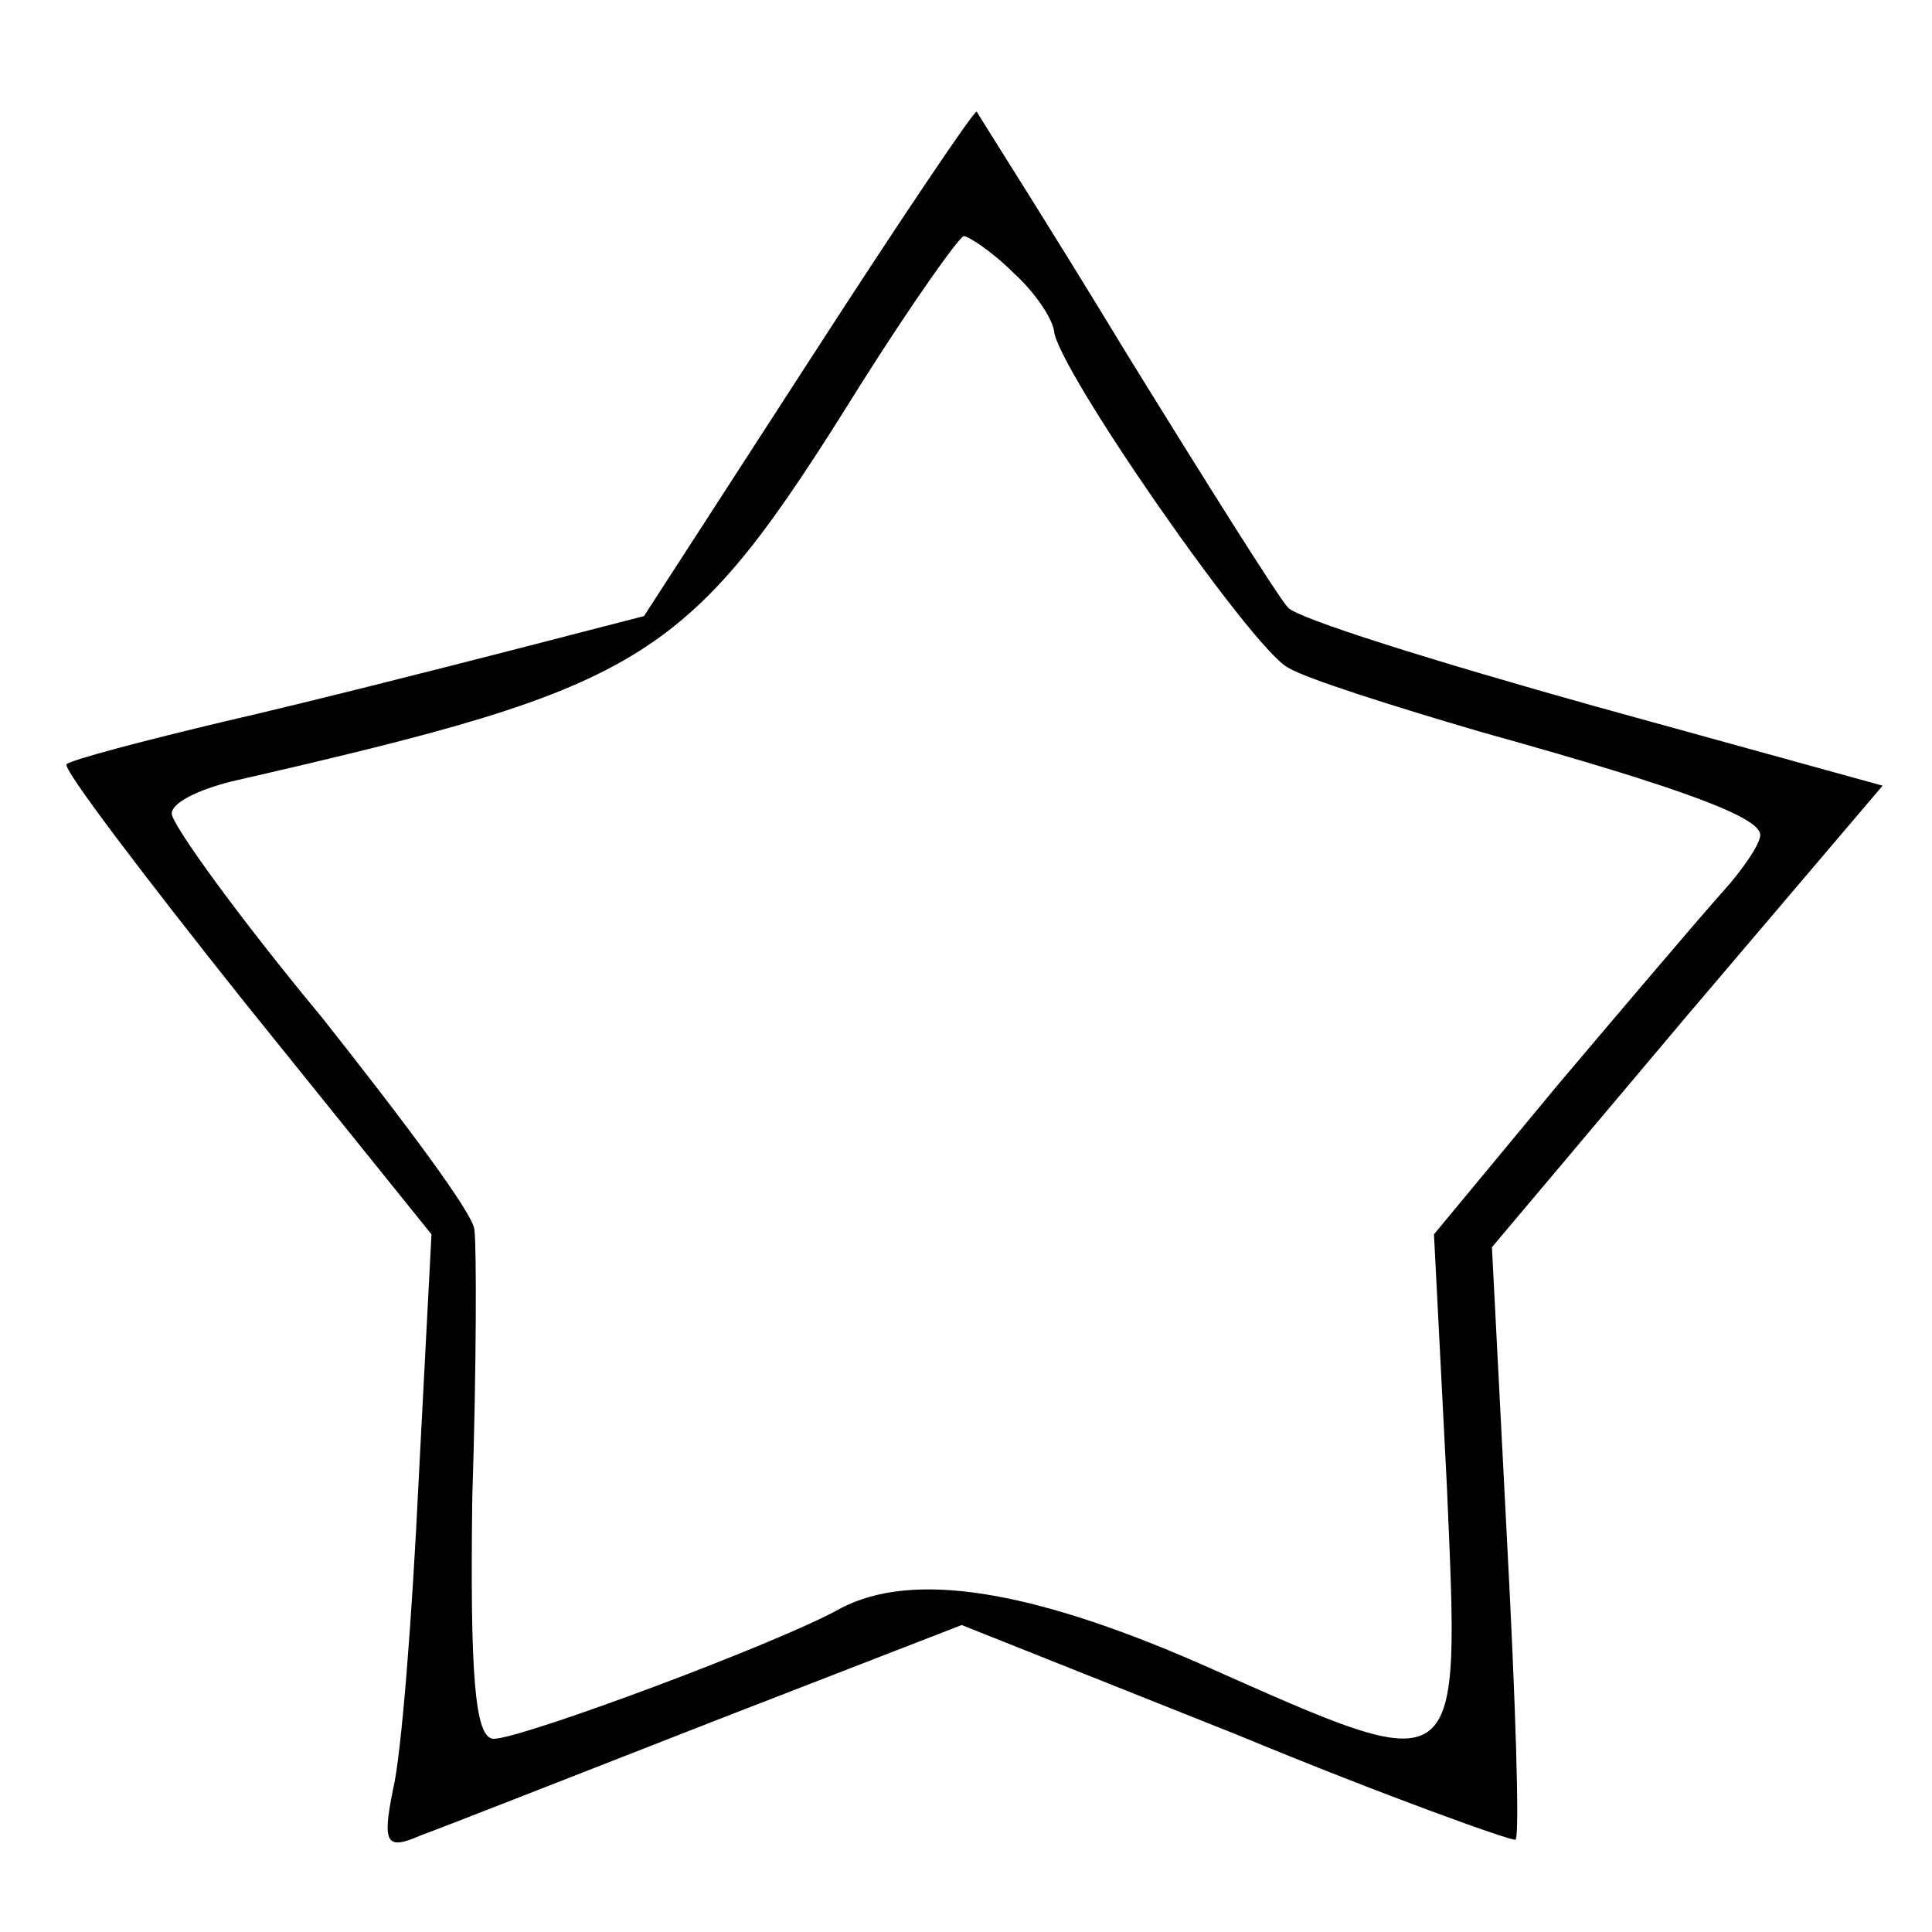
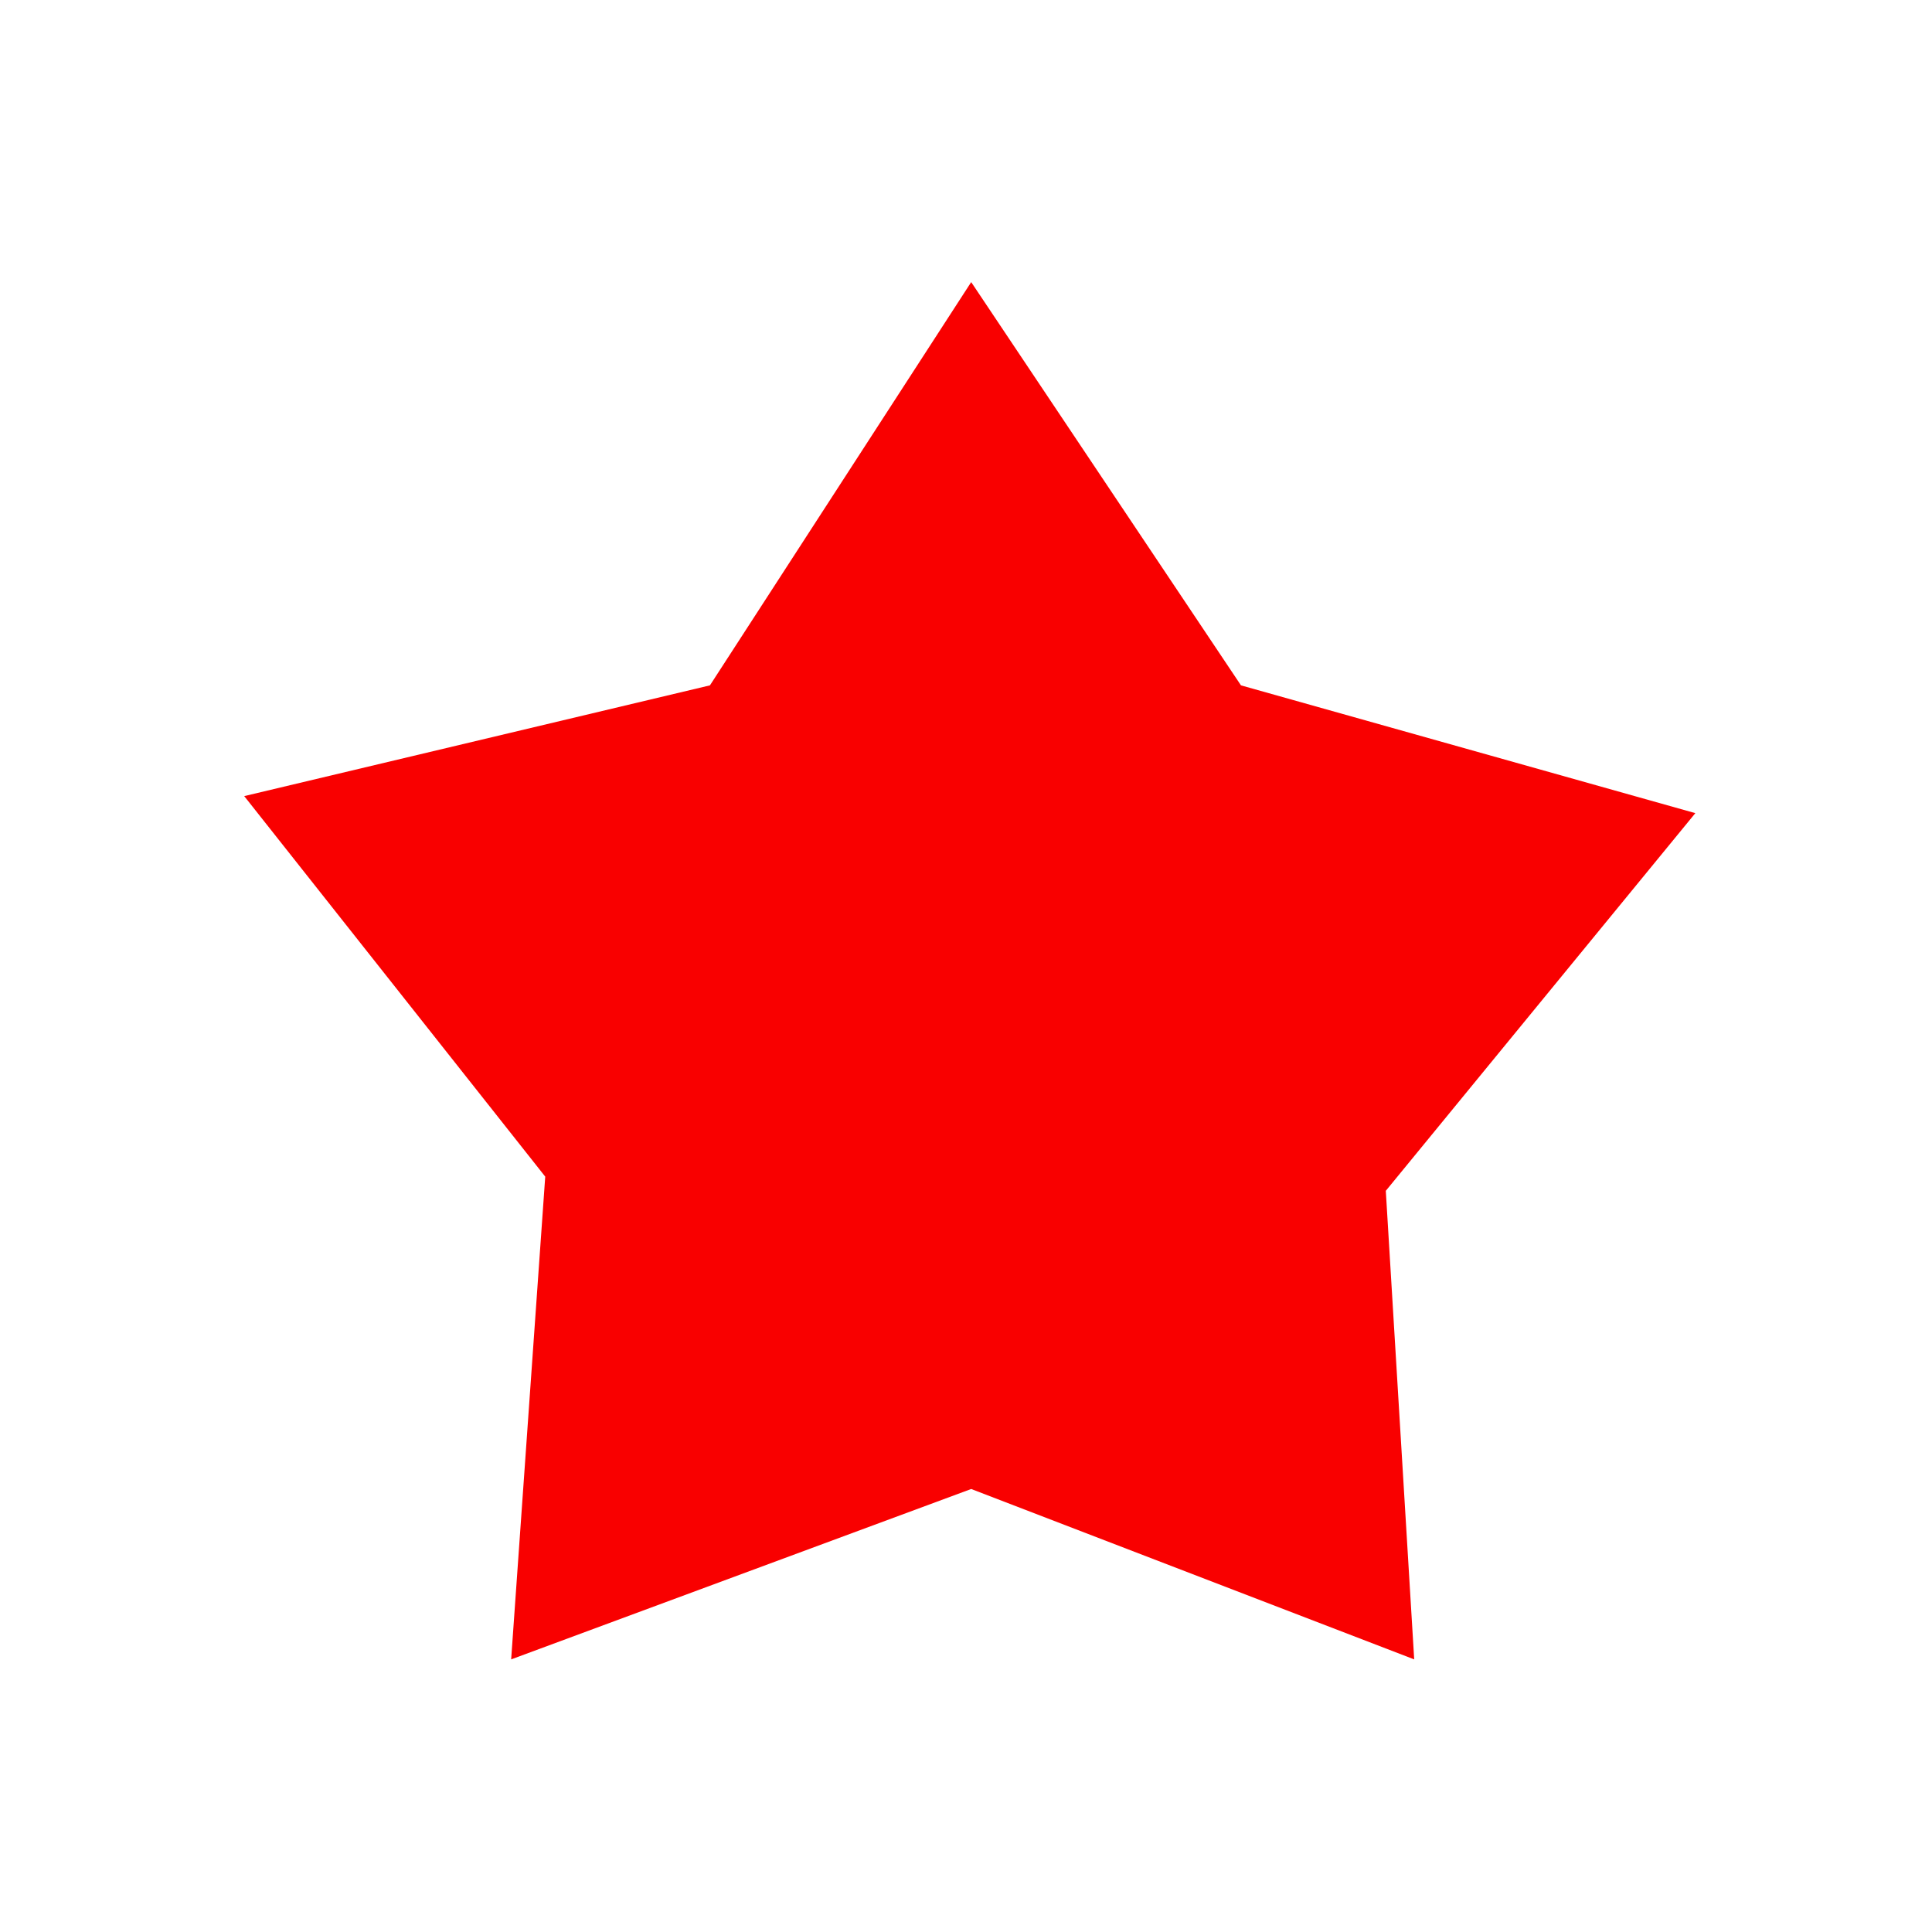
- <svg xmlns="http://www.w3.org/2000/svg" version="1.0" width="90pt" height="90pt" viewBox="0 0 90 90" preserveAspectRatio="xMidYMid meet">
-   <g transform="translate(0,90) scale(0.1,-0.1)" fill="#f75f28" stroke="none">
-     <path fill="#000000" style="background:#ffffff" d="M377 732 l-77 -119 -62 -16 c-35 -9 -94 -24 -133 -33 -38 -9 -72 -18 -74 -20 -2 -2 36 -52 83 -111 l87 -108 -6 -115 c-3 -63 -8 -128 -12 -144 -5 -25 -3 -28 13 -21 11 4 72 28 136 53 l116 45 128 -51 c70 -29 129 -50 130 -49 2 2 0 65 -4 140 l-7 136 91 108 91 107 -134 37 c-75 21 -139 41 -143 46 -4 4 -38 58 -75 118 -37 61 -69 111 -70 113 -1 1 -36 -51 -78 -116z m95 41 c10 -9 18 -21 19 -27 1 -17 92 -148 109 -157 8 -5 49 -18 90 -30 97 -27 130 -40 130 -48 0 -4 -8 -16 -18 -27 -9 -10 -43 -50 -76 -89 l-58 -70 6 -117 c6 -140 9 -138 -115 -83 -80 35 -134 43 -167 26 -28 -16 -149 -61 -162 -61 -9 0 -11 31 -10 112 2 62 2 118 1 125 0 7 -33 51 -71 99 -39 47 -70 90 -70 95 0 5 12 11 28 15 196 45 212 55 293 185 24 38 46 69 48 69 2 0 13 -7 23 -17z" />
-   </g>
+ <svg xmlns="http://www.w3.org/2000/svg" version="1.1" id="Layer_1" x="0px" y="0px" width="113.39px" height="113.39px" viewBox="0 0 113.39 113.39" enable-background="new 0 0 113.39 113.39" xml:space="preserve">
+   <polygon fill="#F90000" points="41.667,40.224 57,16.557 72.833,40.224 99.5,47.724 81.333,69.89 83,97.39 57,87.39 30,97.39   32,69.057 14.333,46.724 " />
</svg>
